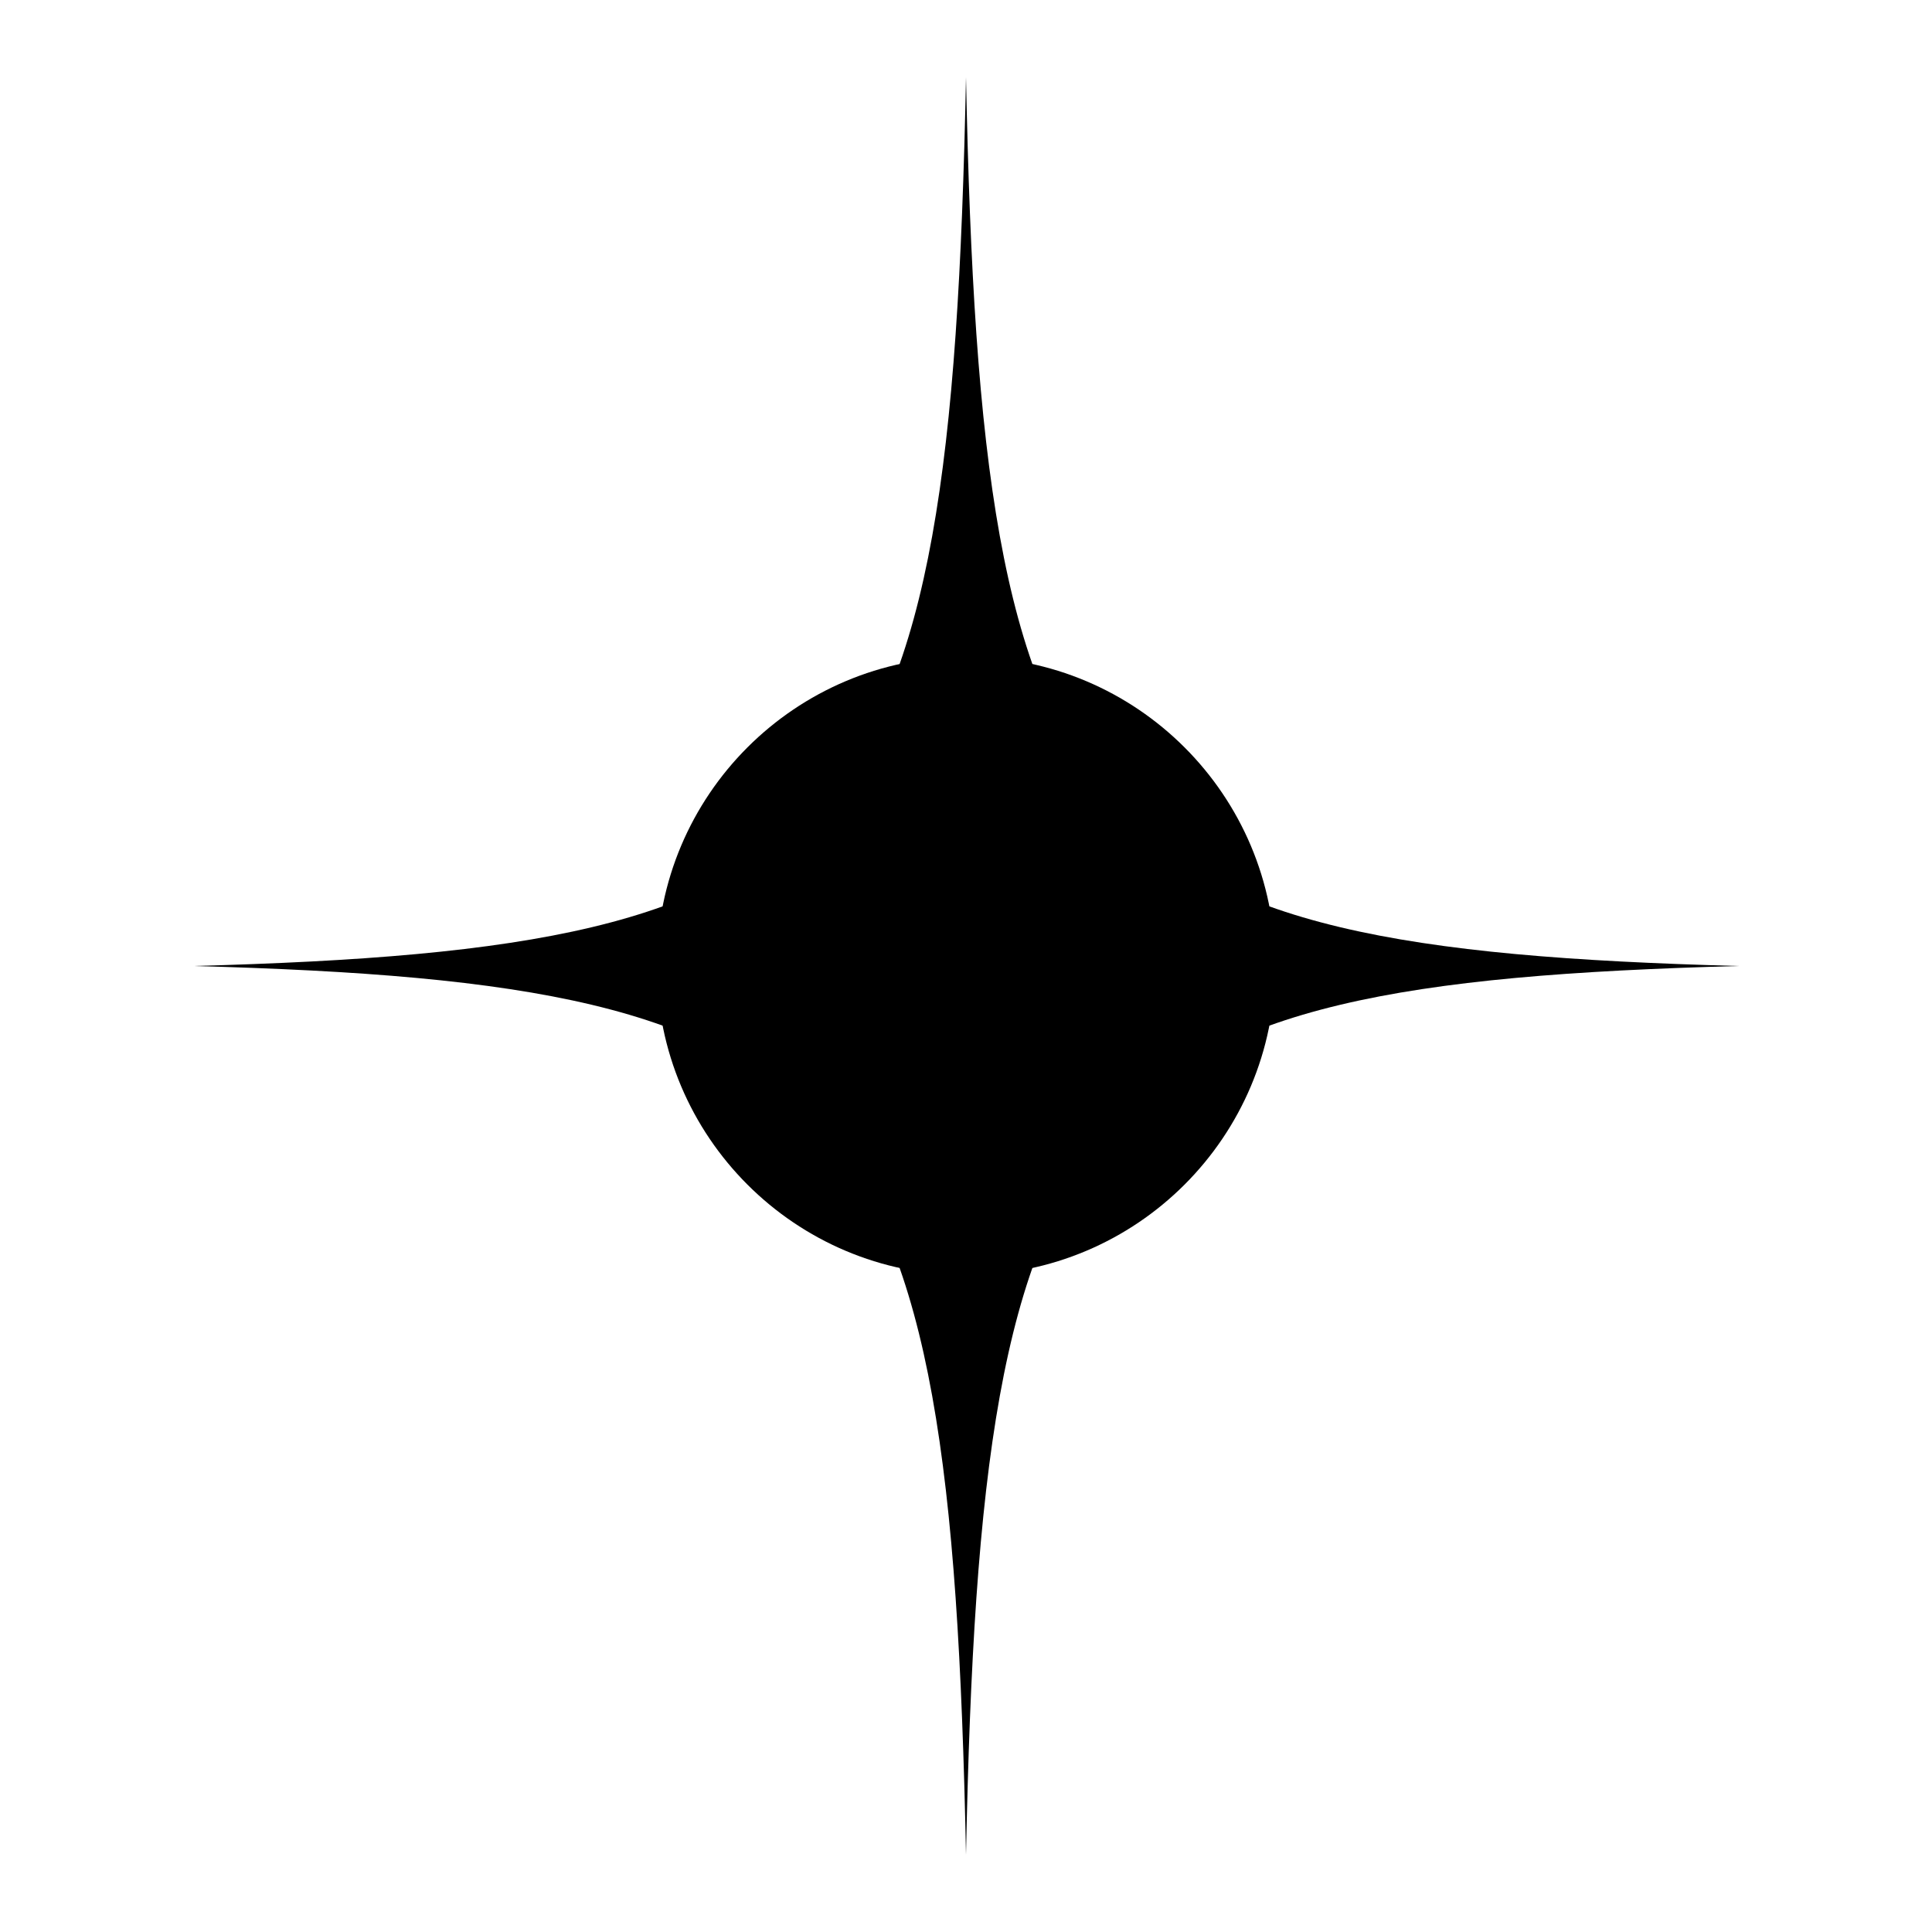
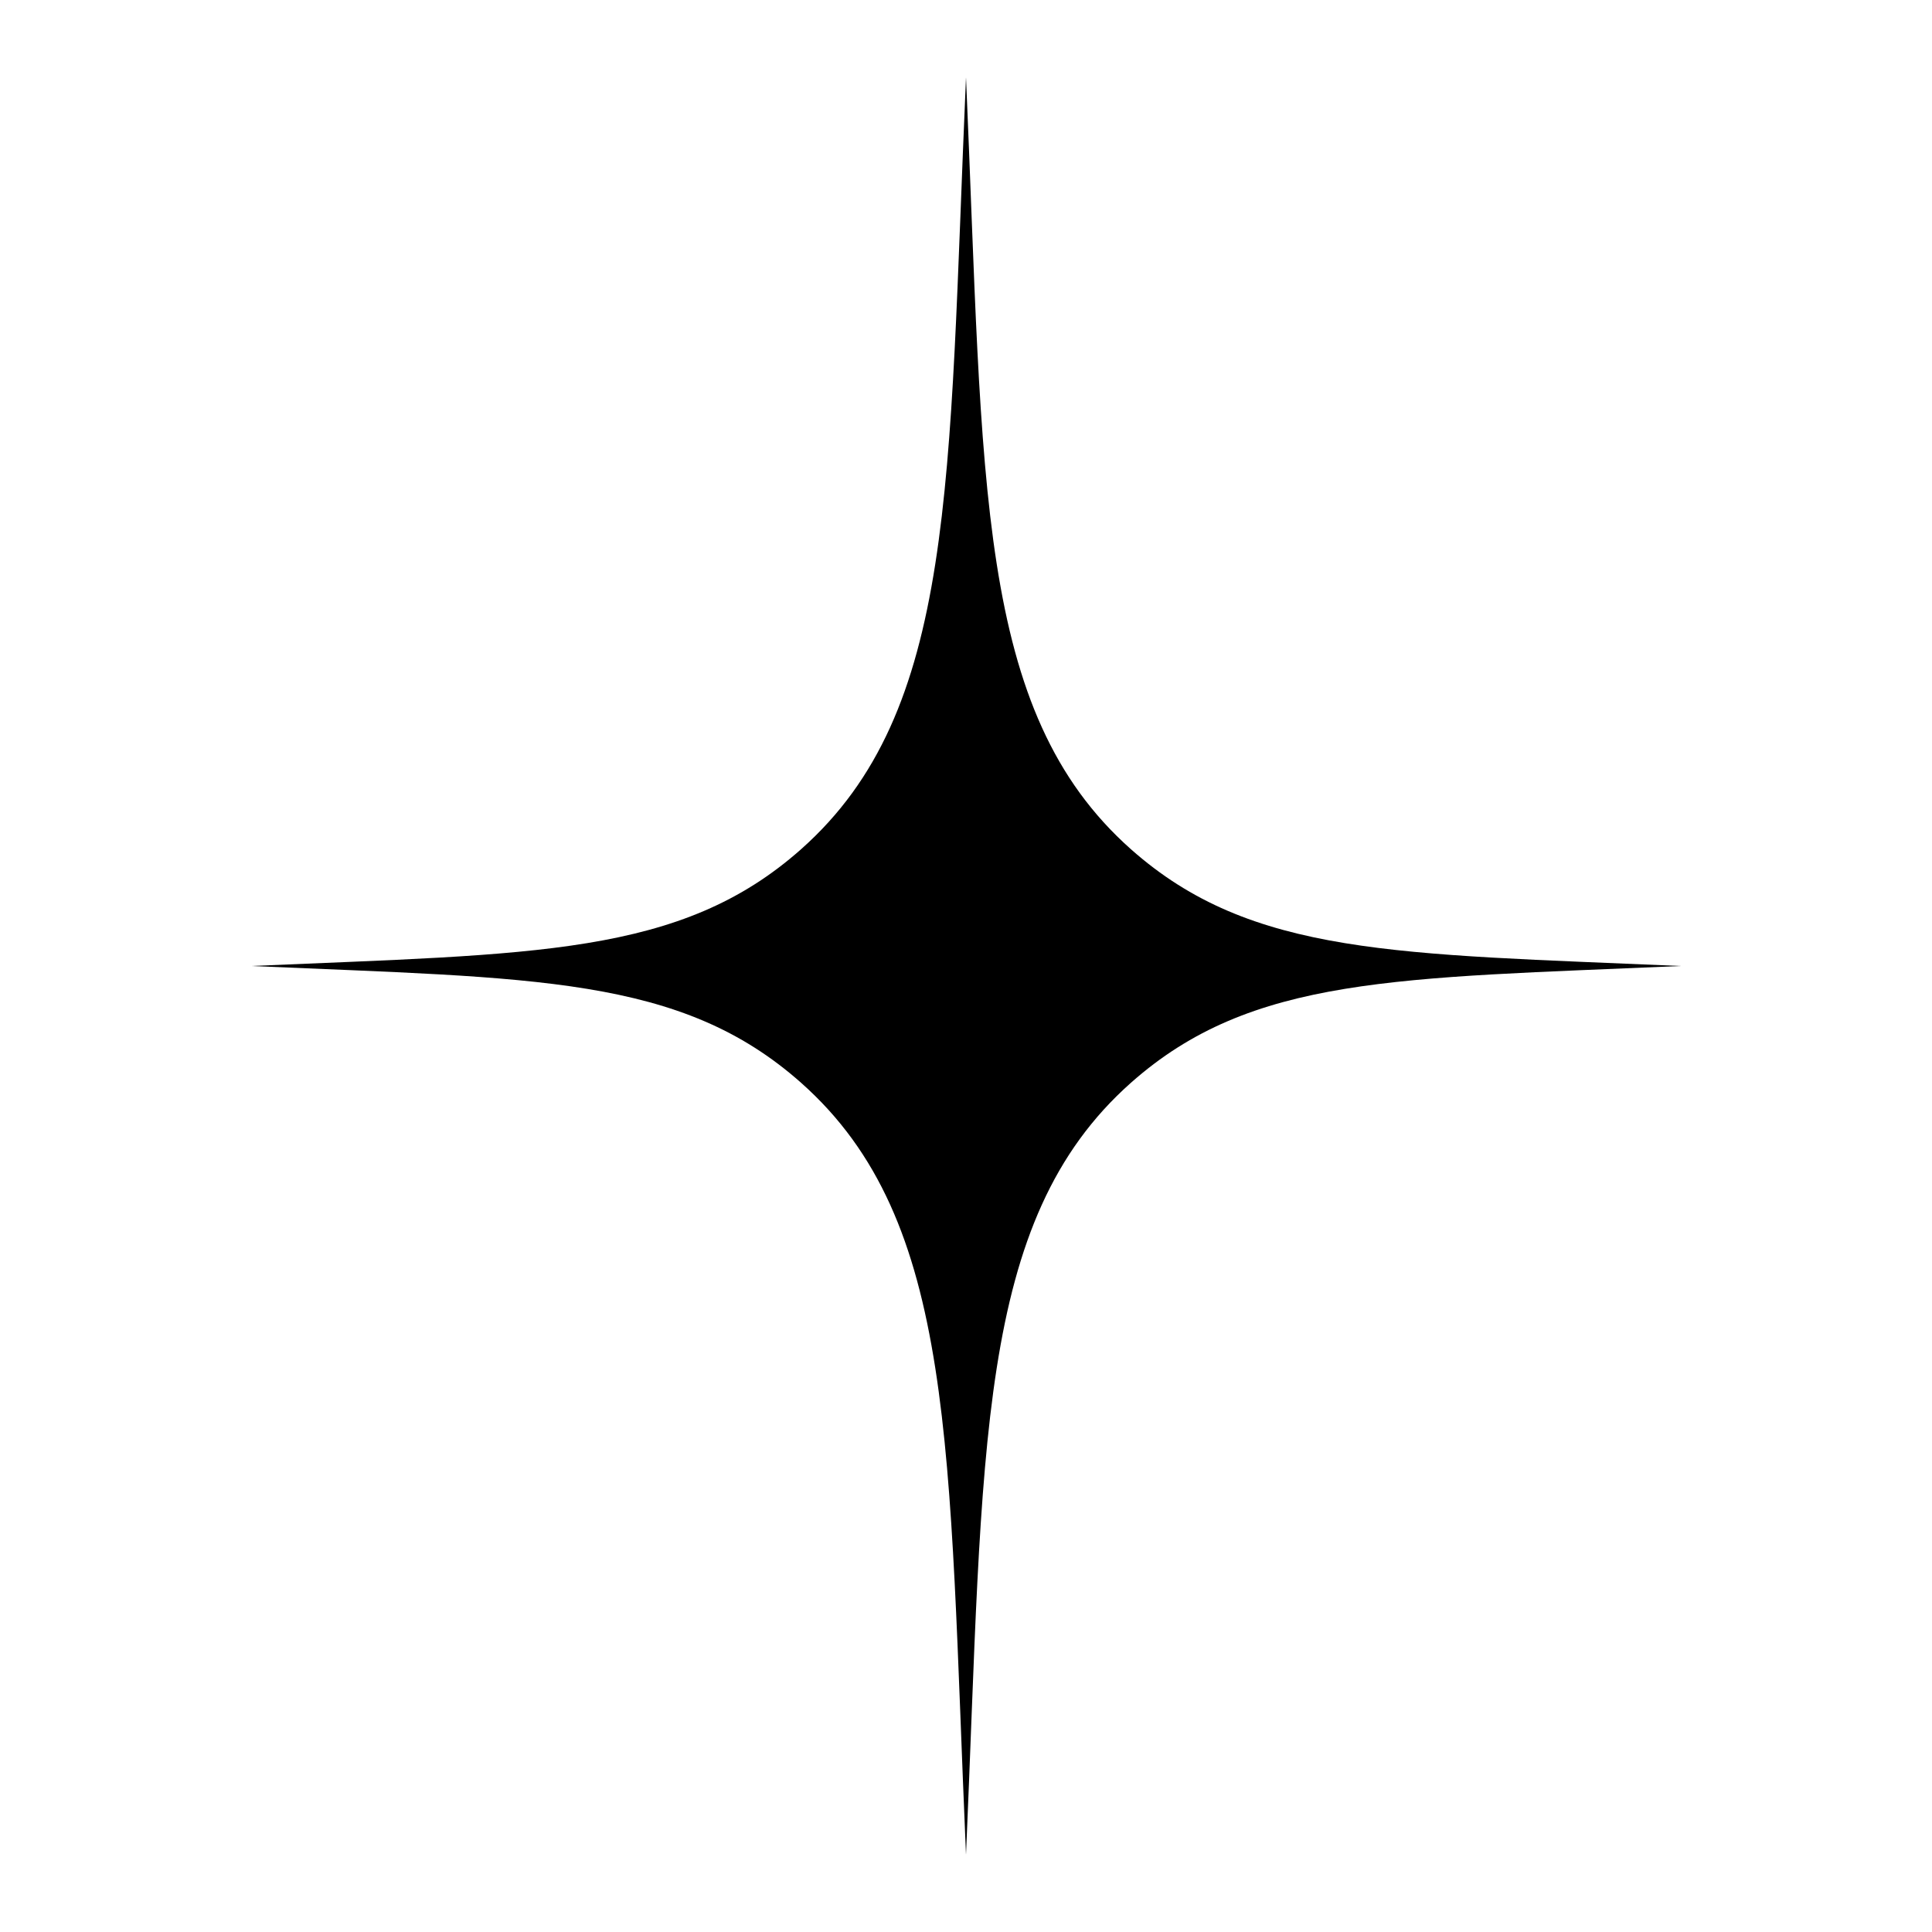
<svg xmlns="http://www.w3.org/2000/svg" width="512" height="512" viewBox="0 0 512 512">
  <g transform="scale(5.12)">
-     <path d="M50,4 C50.8,43.56 55.6,49.08 90,50 C55.6,50.92 50.8,56.44 50,96 C49.2,56.44 44.4,50.92 10,50 C44.4,49.08 49.2,43.56 50,4Z" fill="#000000" />
-     <circle cx="50" cy="50" r="16" fill="#000000" />
+     <path d="M50,4 C50.92,25.08 50.48,36.8 58.53,43.95 C64.78,49.5 72.33,49.36 87,50 C72.33,50.64 64.78,50.5 58.53,56.05 C50.48,63.2 50.92,74.92 50,96 C49.08,74.92 49.52,63.2 41.47,56.05 C35.22,50.5 27.67,50.64 13,50 C27.67,49.36 35.22,49.5 41.47,43.95 C49.52,36.8 49.08,25.08 50,4Z" fill="#000000" />
  </g>
</svg>
